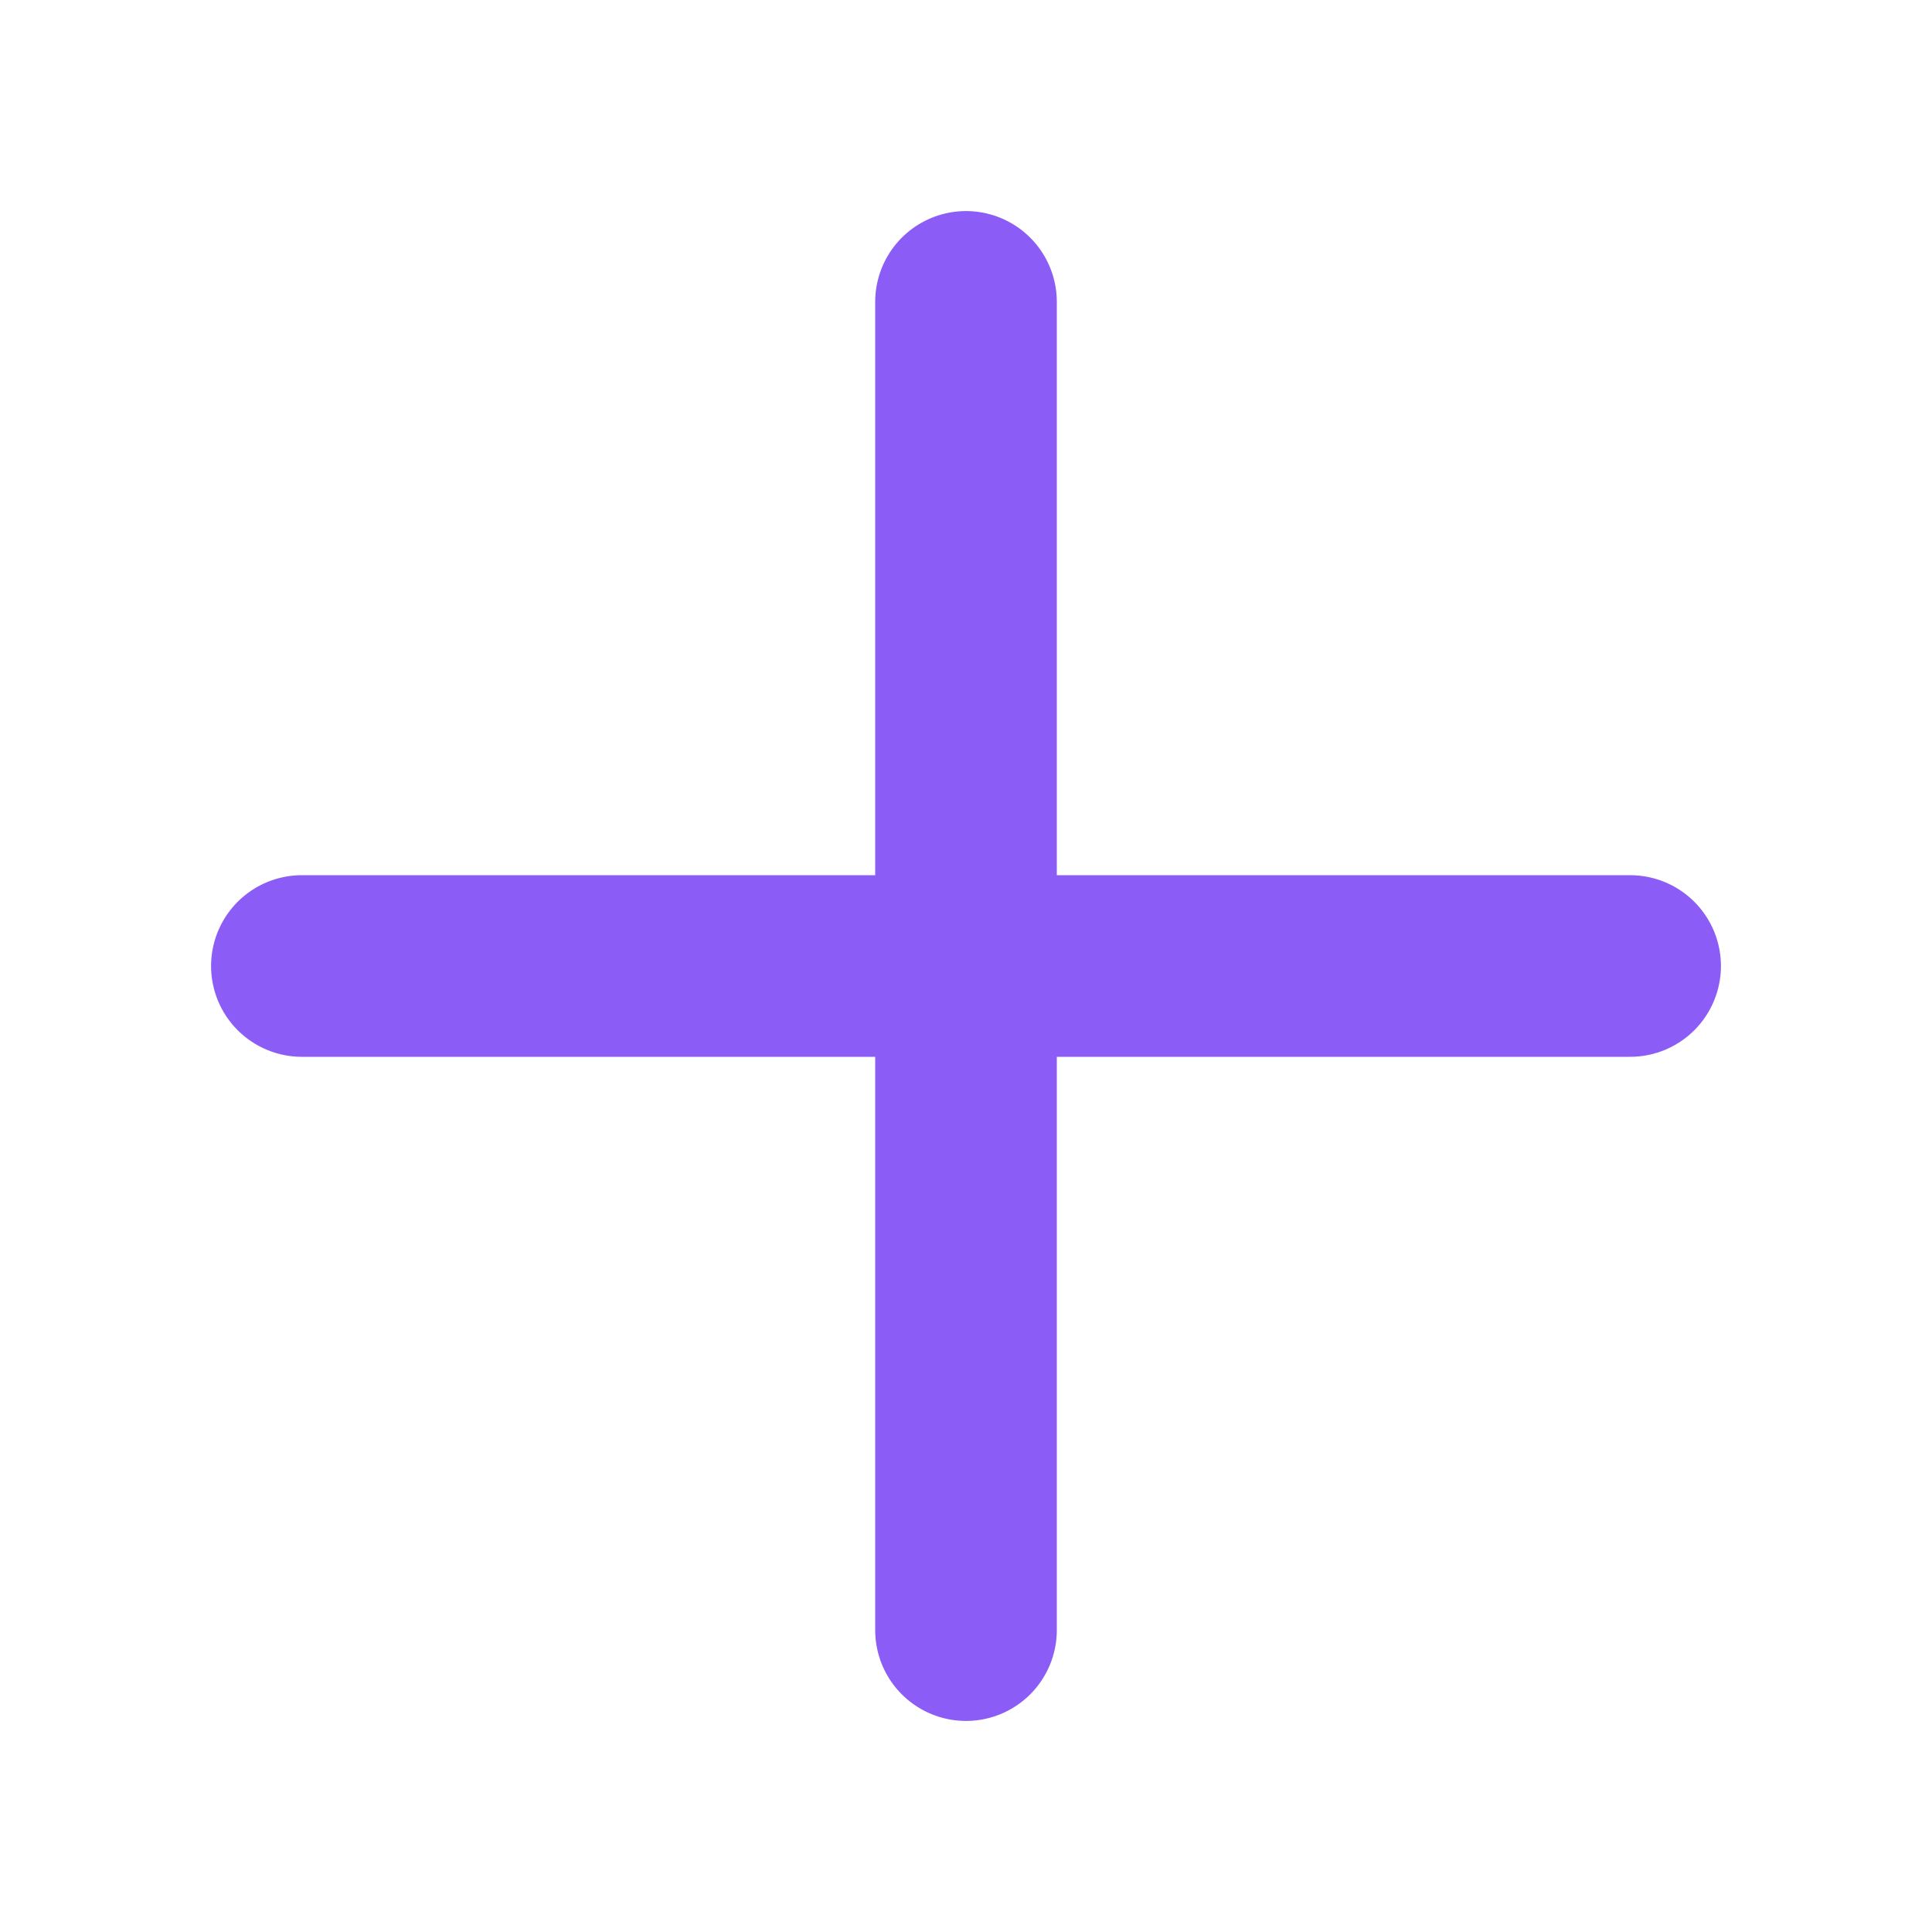
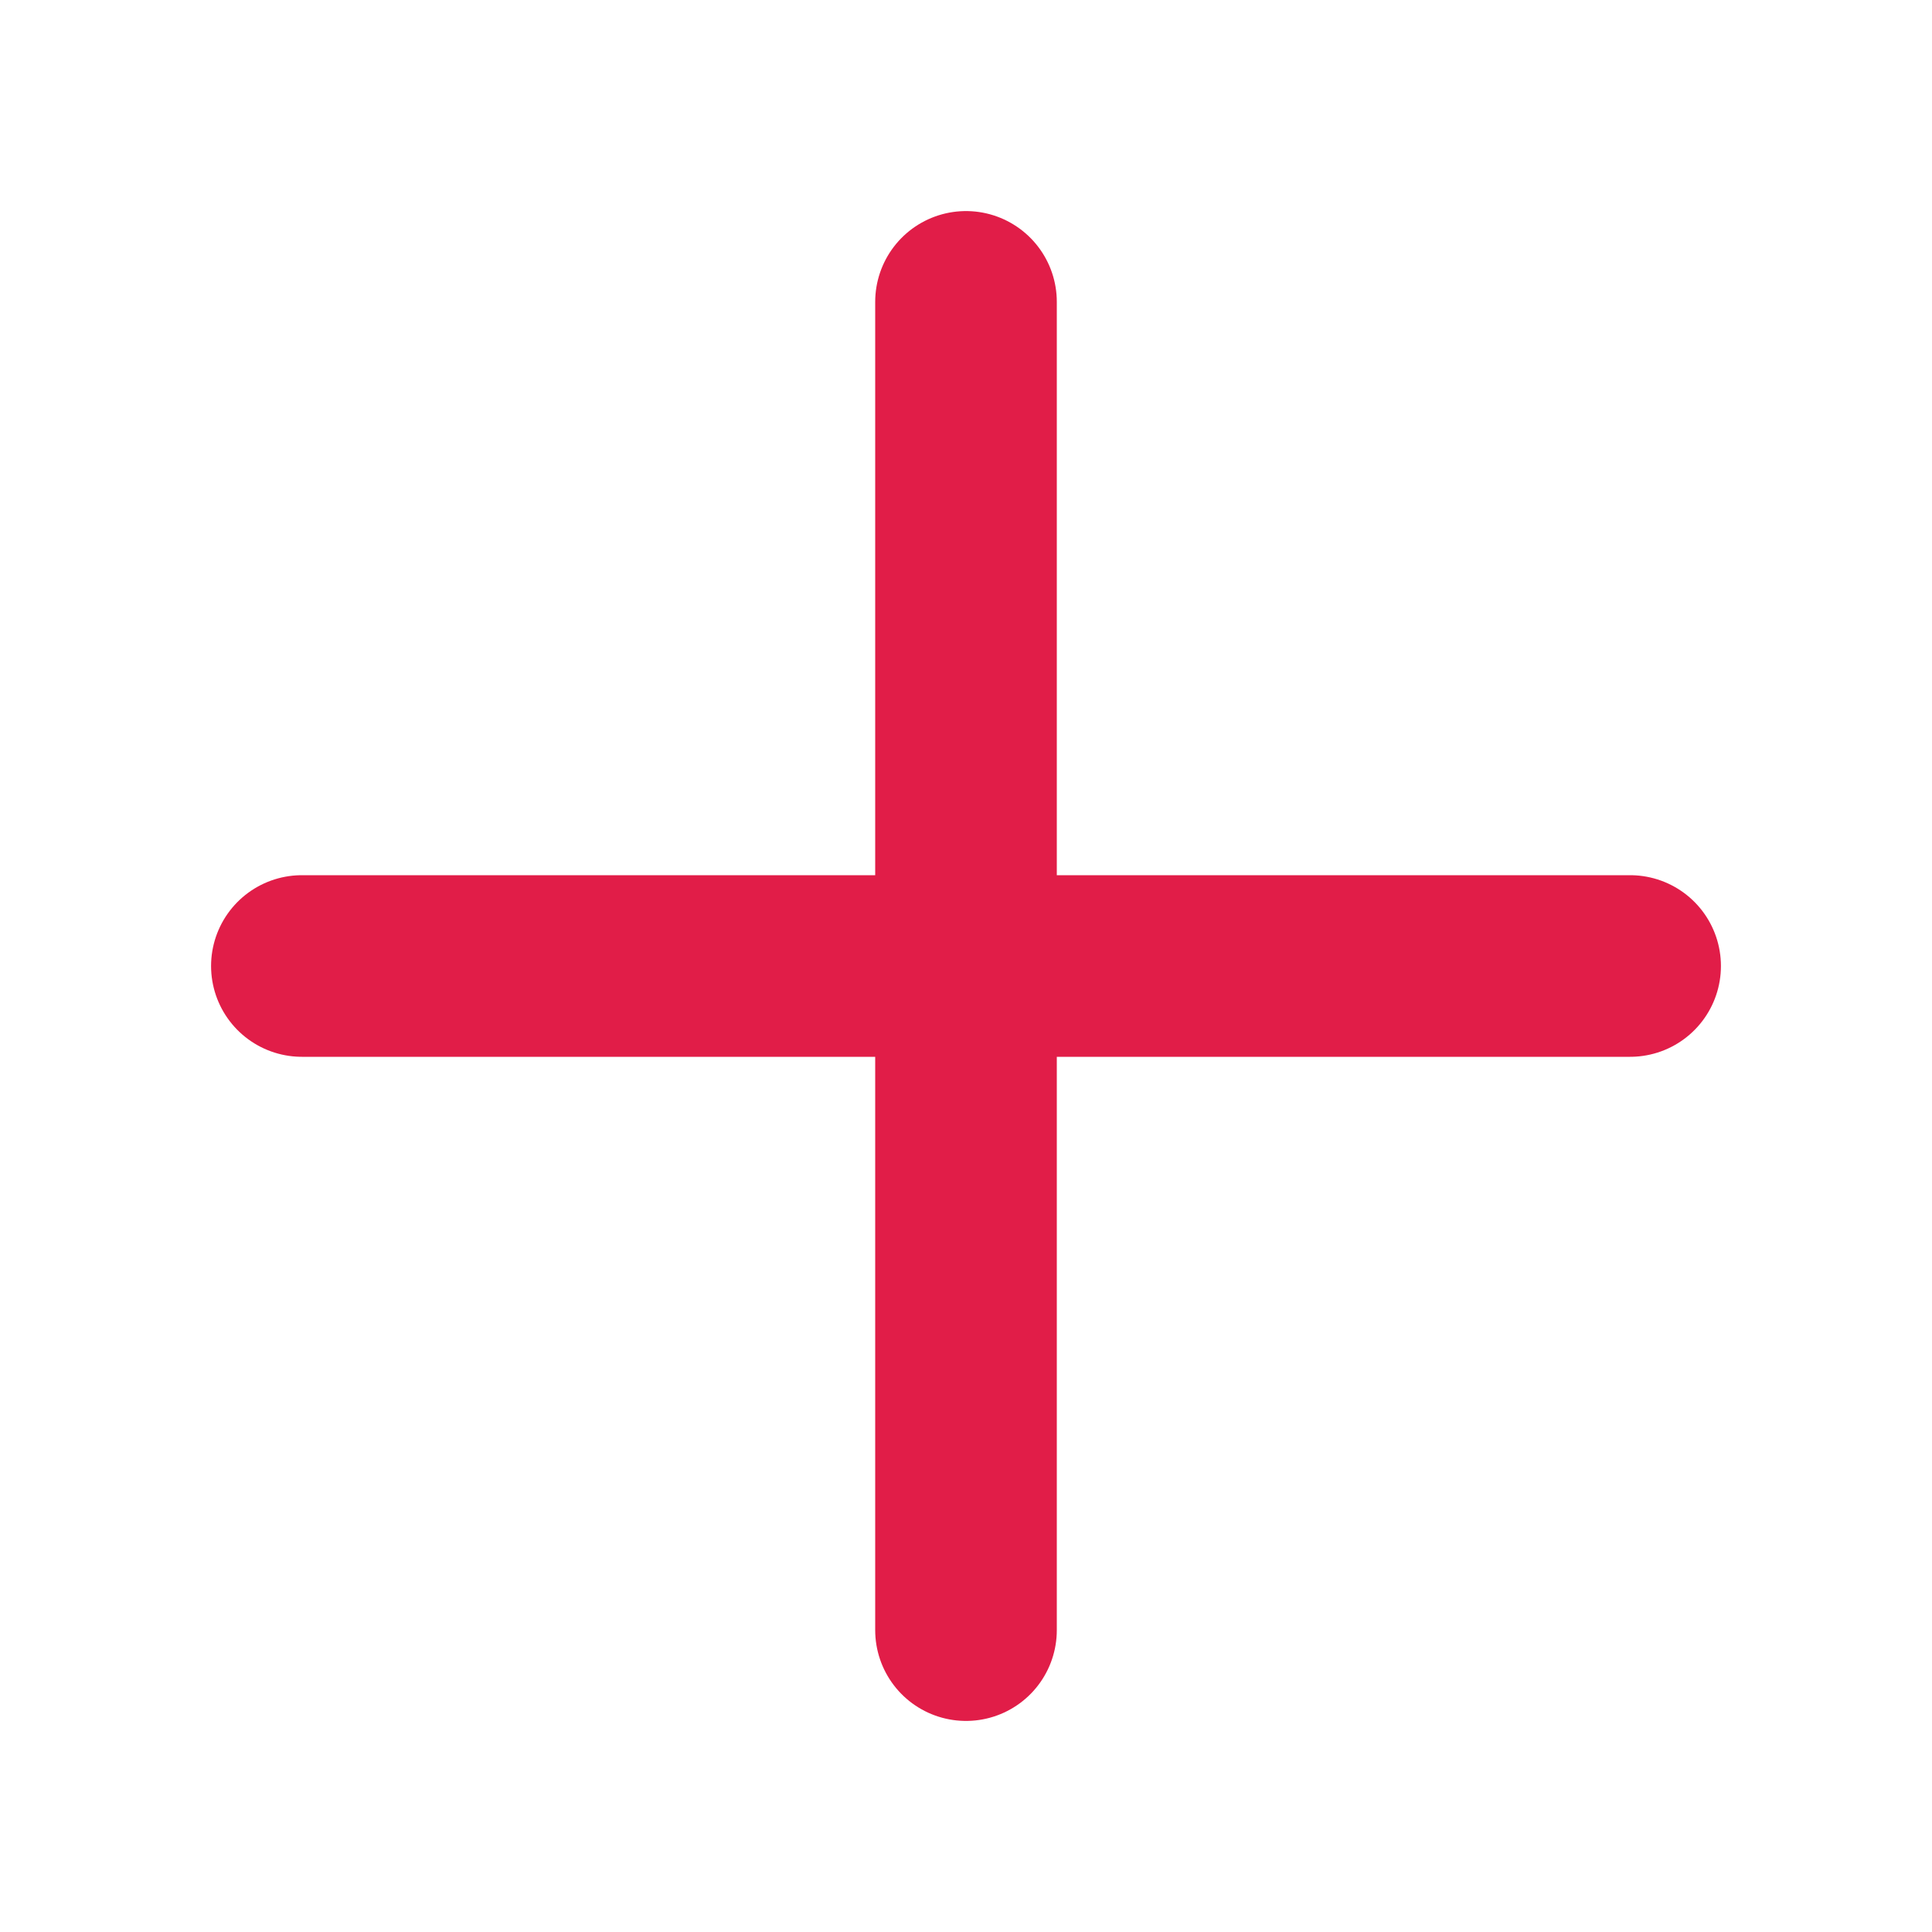
<svg xmlns="http://www.w3.org/2000/svg" width="20" height="20" viewBox="0 0 20 20" fill="none">
-   <path d="M3.125 10H16.875" stroke="#8B5CF6" stroke-width="1.88" stroke-linecap="round" stroke-linejoin="round" />
-   <path d="M10 3.125V16.875" stroke="#8B5CF6" stroke-width="1.88" stroke-linecap="round" stroke-linejoin="round" />
+   <path d="M3.125 10H16.875" stroke="#E11D48" stroke-width="1.88" stroke-linecap="round" stroke-linejoin="round" />
+   <path d="M10 3.125V16.875" stroke="#E11D48" stroke-width="1.88" stroke-linecap="round" stroke-linejoin="round" />
</svg>
